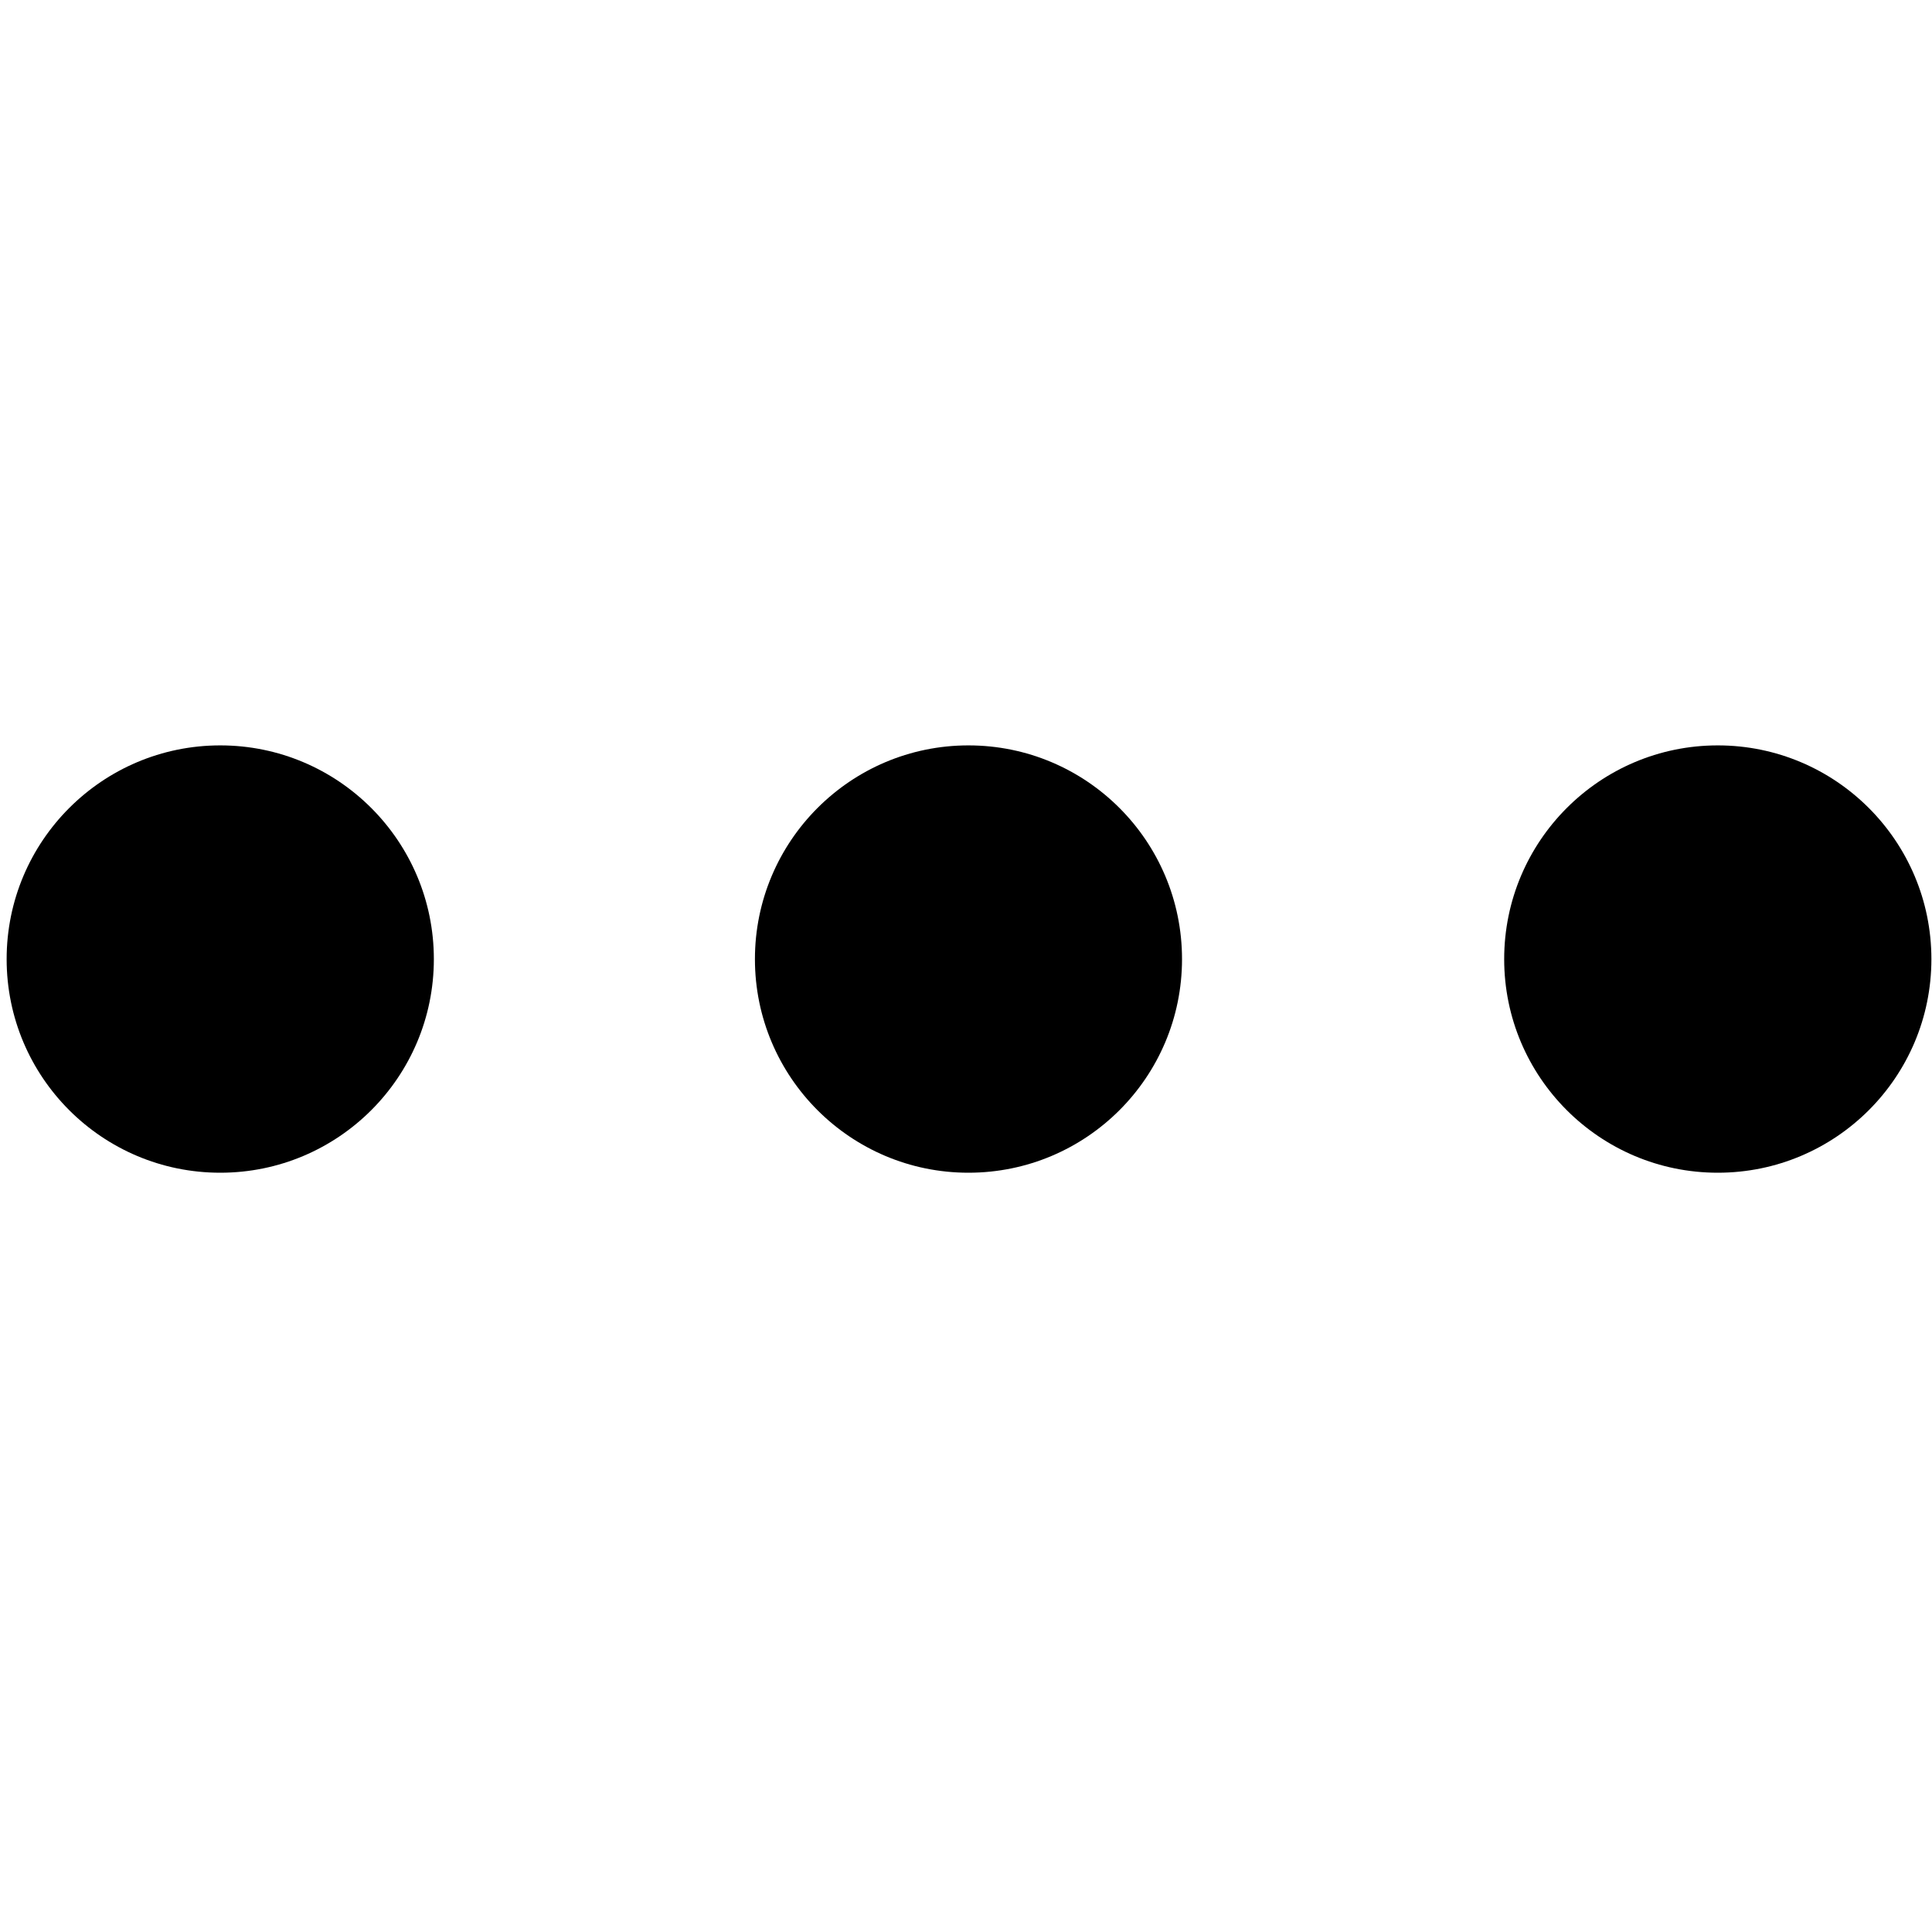
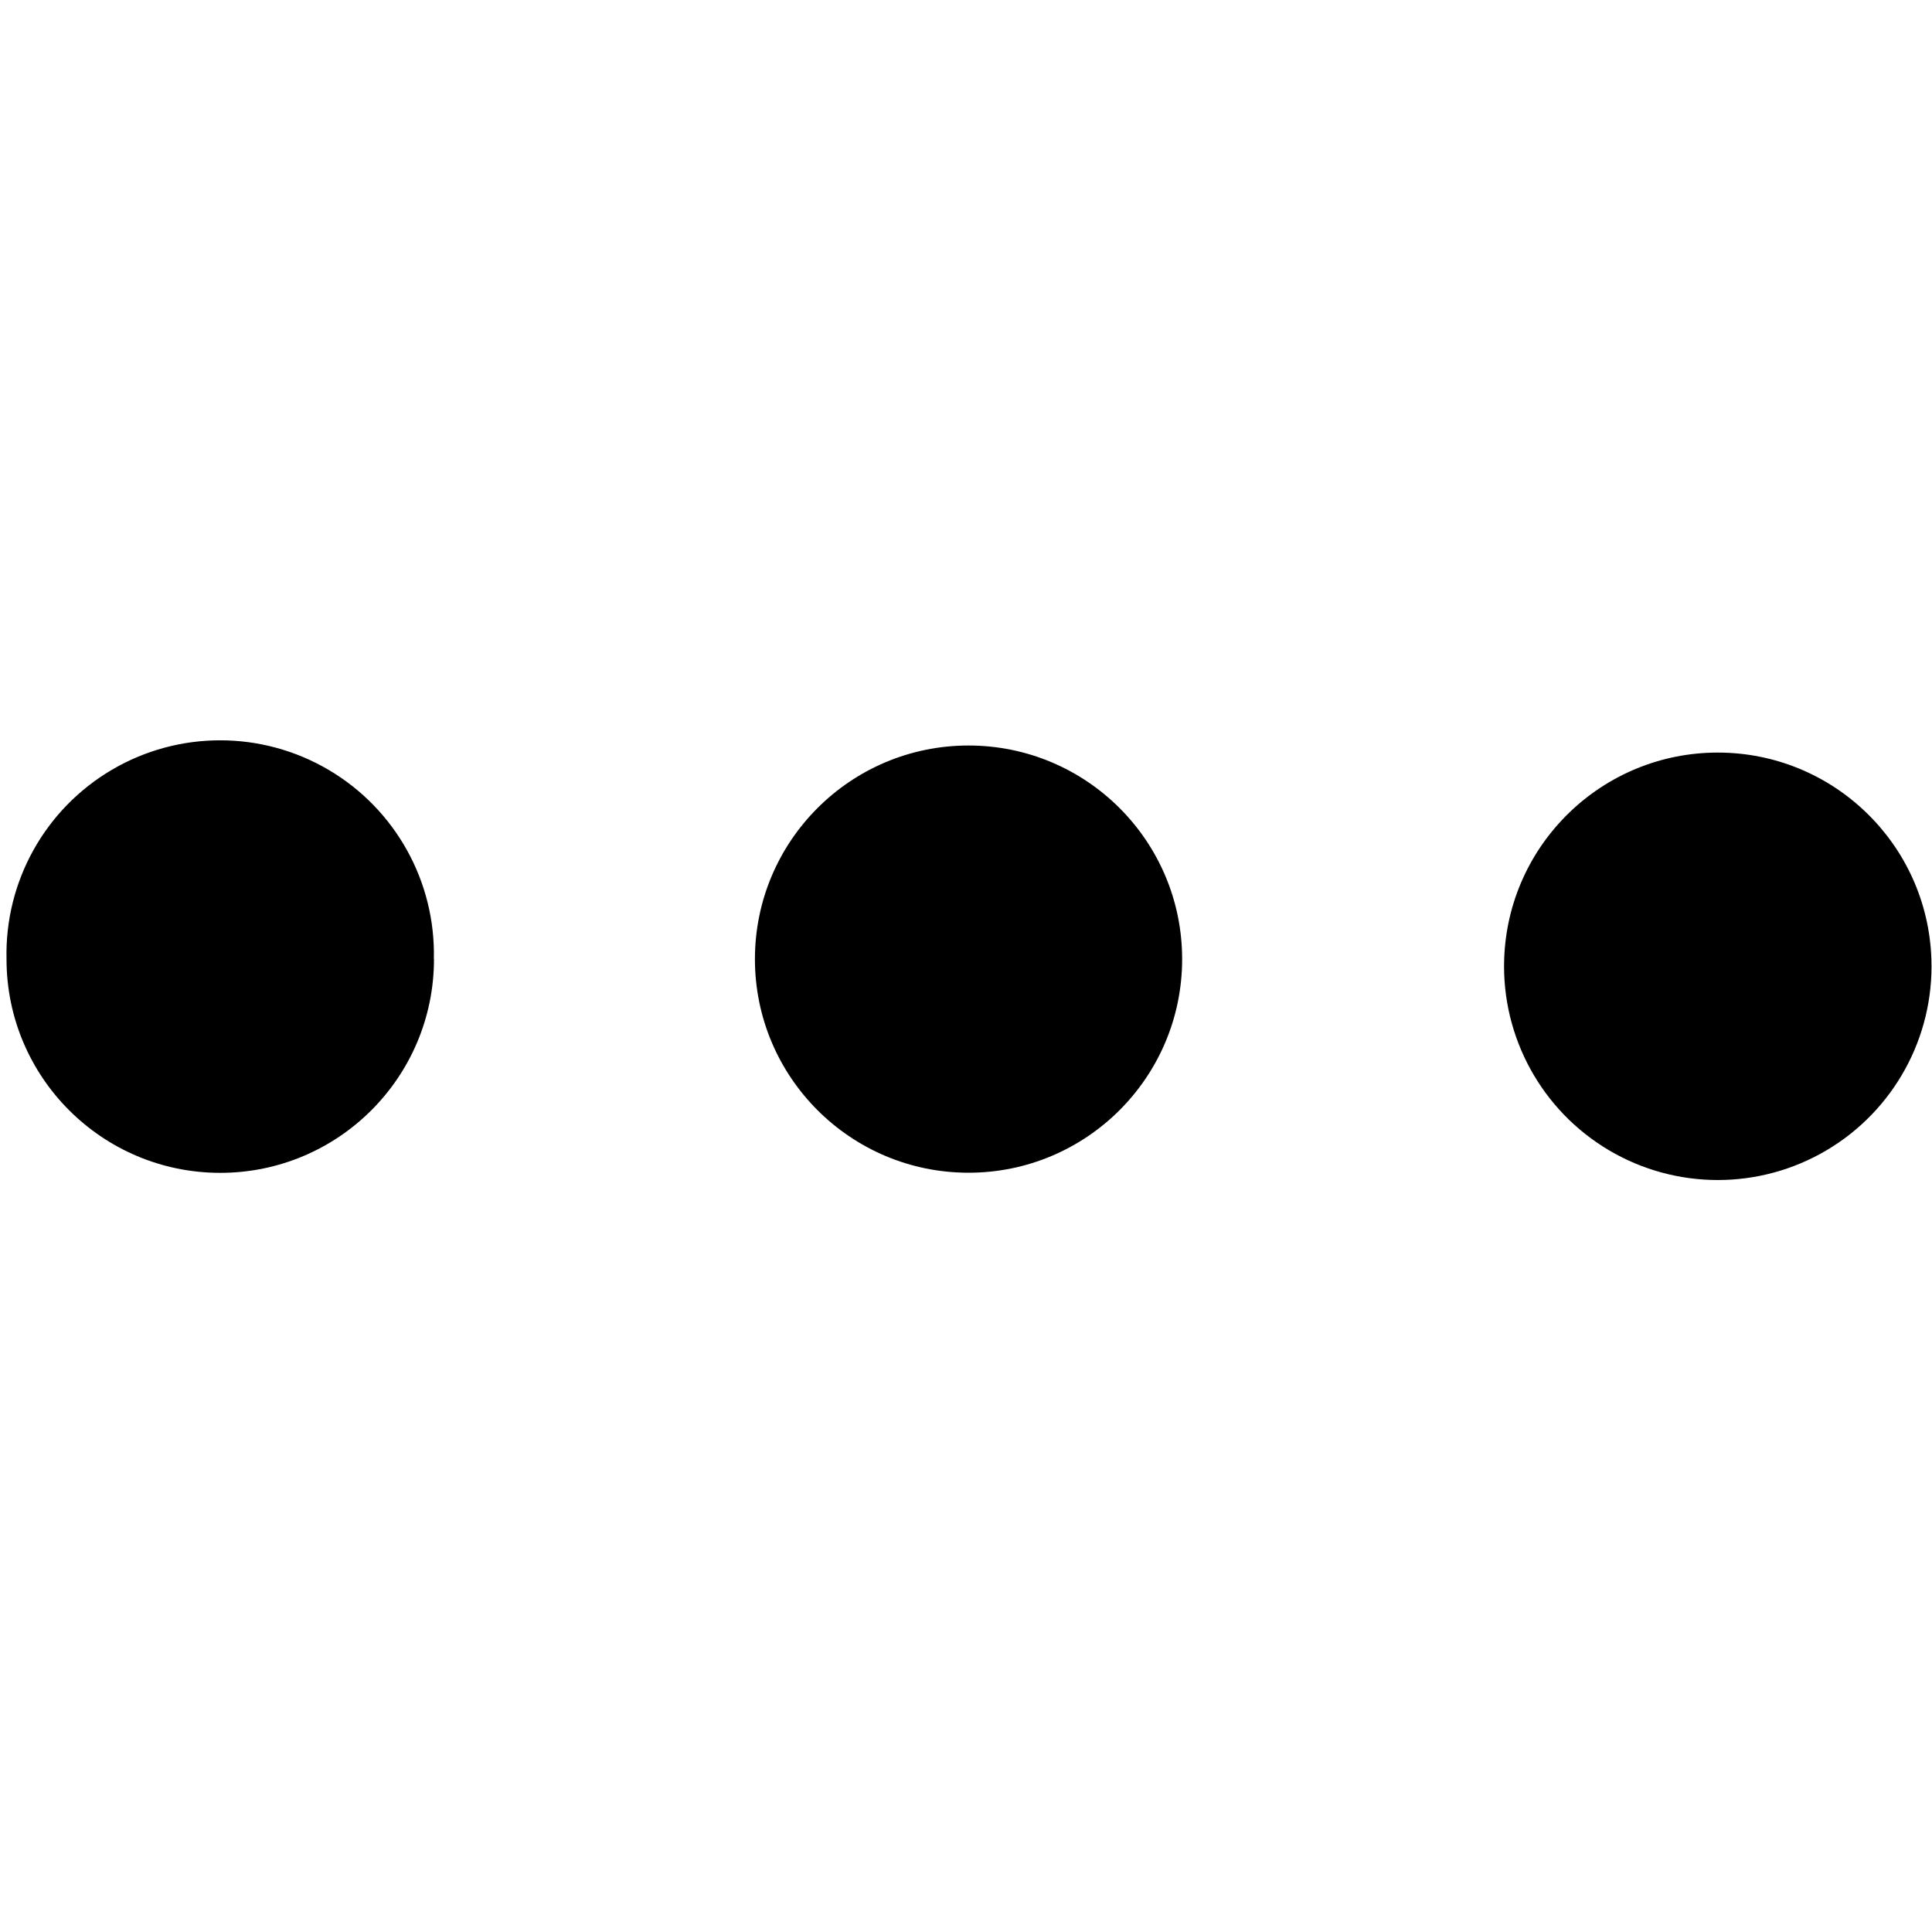
<svg xmlns="http://www.w3.org/2000/svg" viewBox="0 0 16 16">
-   <path d="M3.593 7.943C3.593 6.966 2.801 6.173 1.824 6.173.847 6.173.055 6.966.055 7.943.055 8.92.847 9.712 1.824 9.712 2.801 9.712 3.593 8.92 3.593 7.943M6.252 7.943C6.252 8.92 7.044 9.712 8.02 9.712 8.998 9.712 9.789 8.92 9.789 7.943 9.789 6.966 8.998 6.173 8.02 6.173 7.044 6.173 6.252 6.966 6.252 7.943M12.457 7.943C12.457 8.92 13.249 9.712 14.226 9.712 15.203 9.712 15.995 8.92 15.995 7.943 15.995 6.966 15.203 6.173 14.226 6.173 13.249 6.173 12.457 6.966 12.457 7.943" />
+   <path d="M3.593 7.943a1.77 1.77 0 1 0-3.539 0 1.77 1.77 0 0 0 3.54 0m2.658 0a1.769 1.769 0 1 0 3.538 0 1.769 1.769 0 0 0-3.538 0m6.205 0a1.77 1.77 0 1 0 3.538 0 1.77 1.77 0 0 0-3.538 0" />
</svg>
